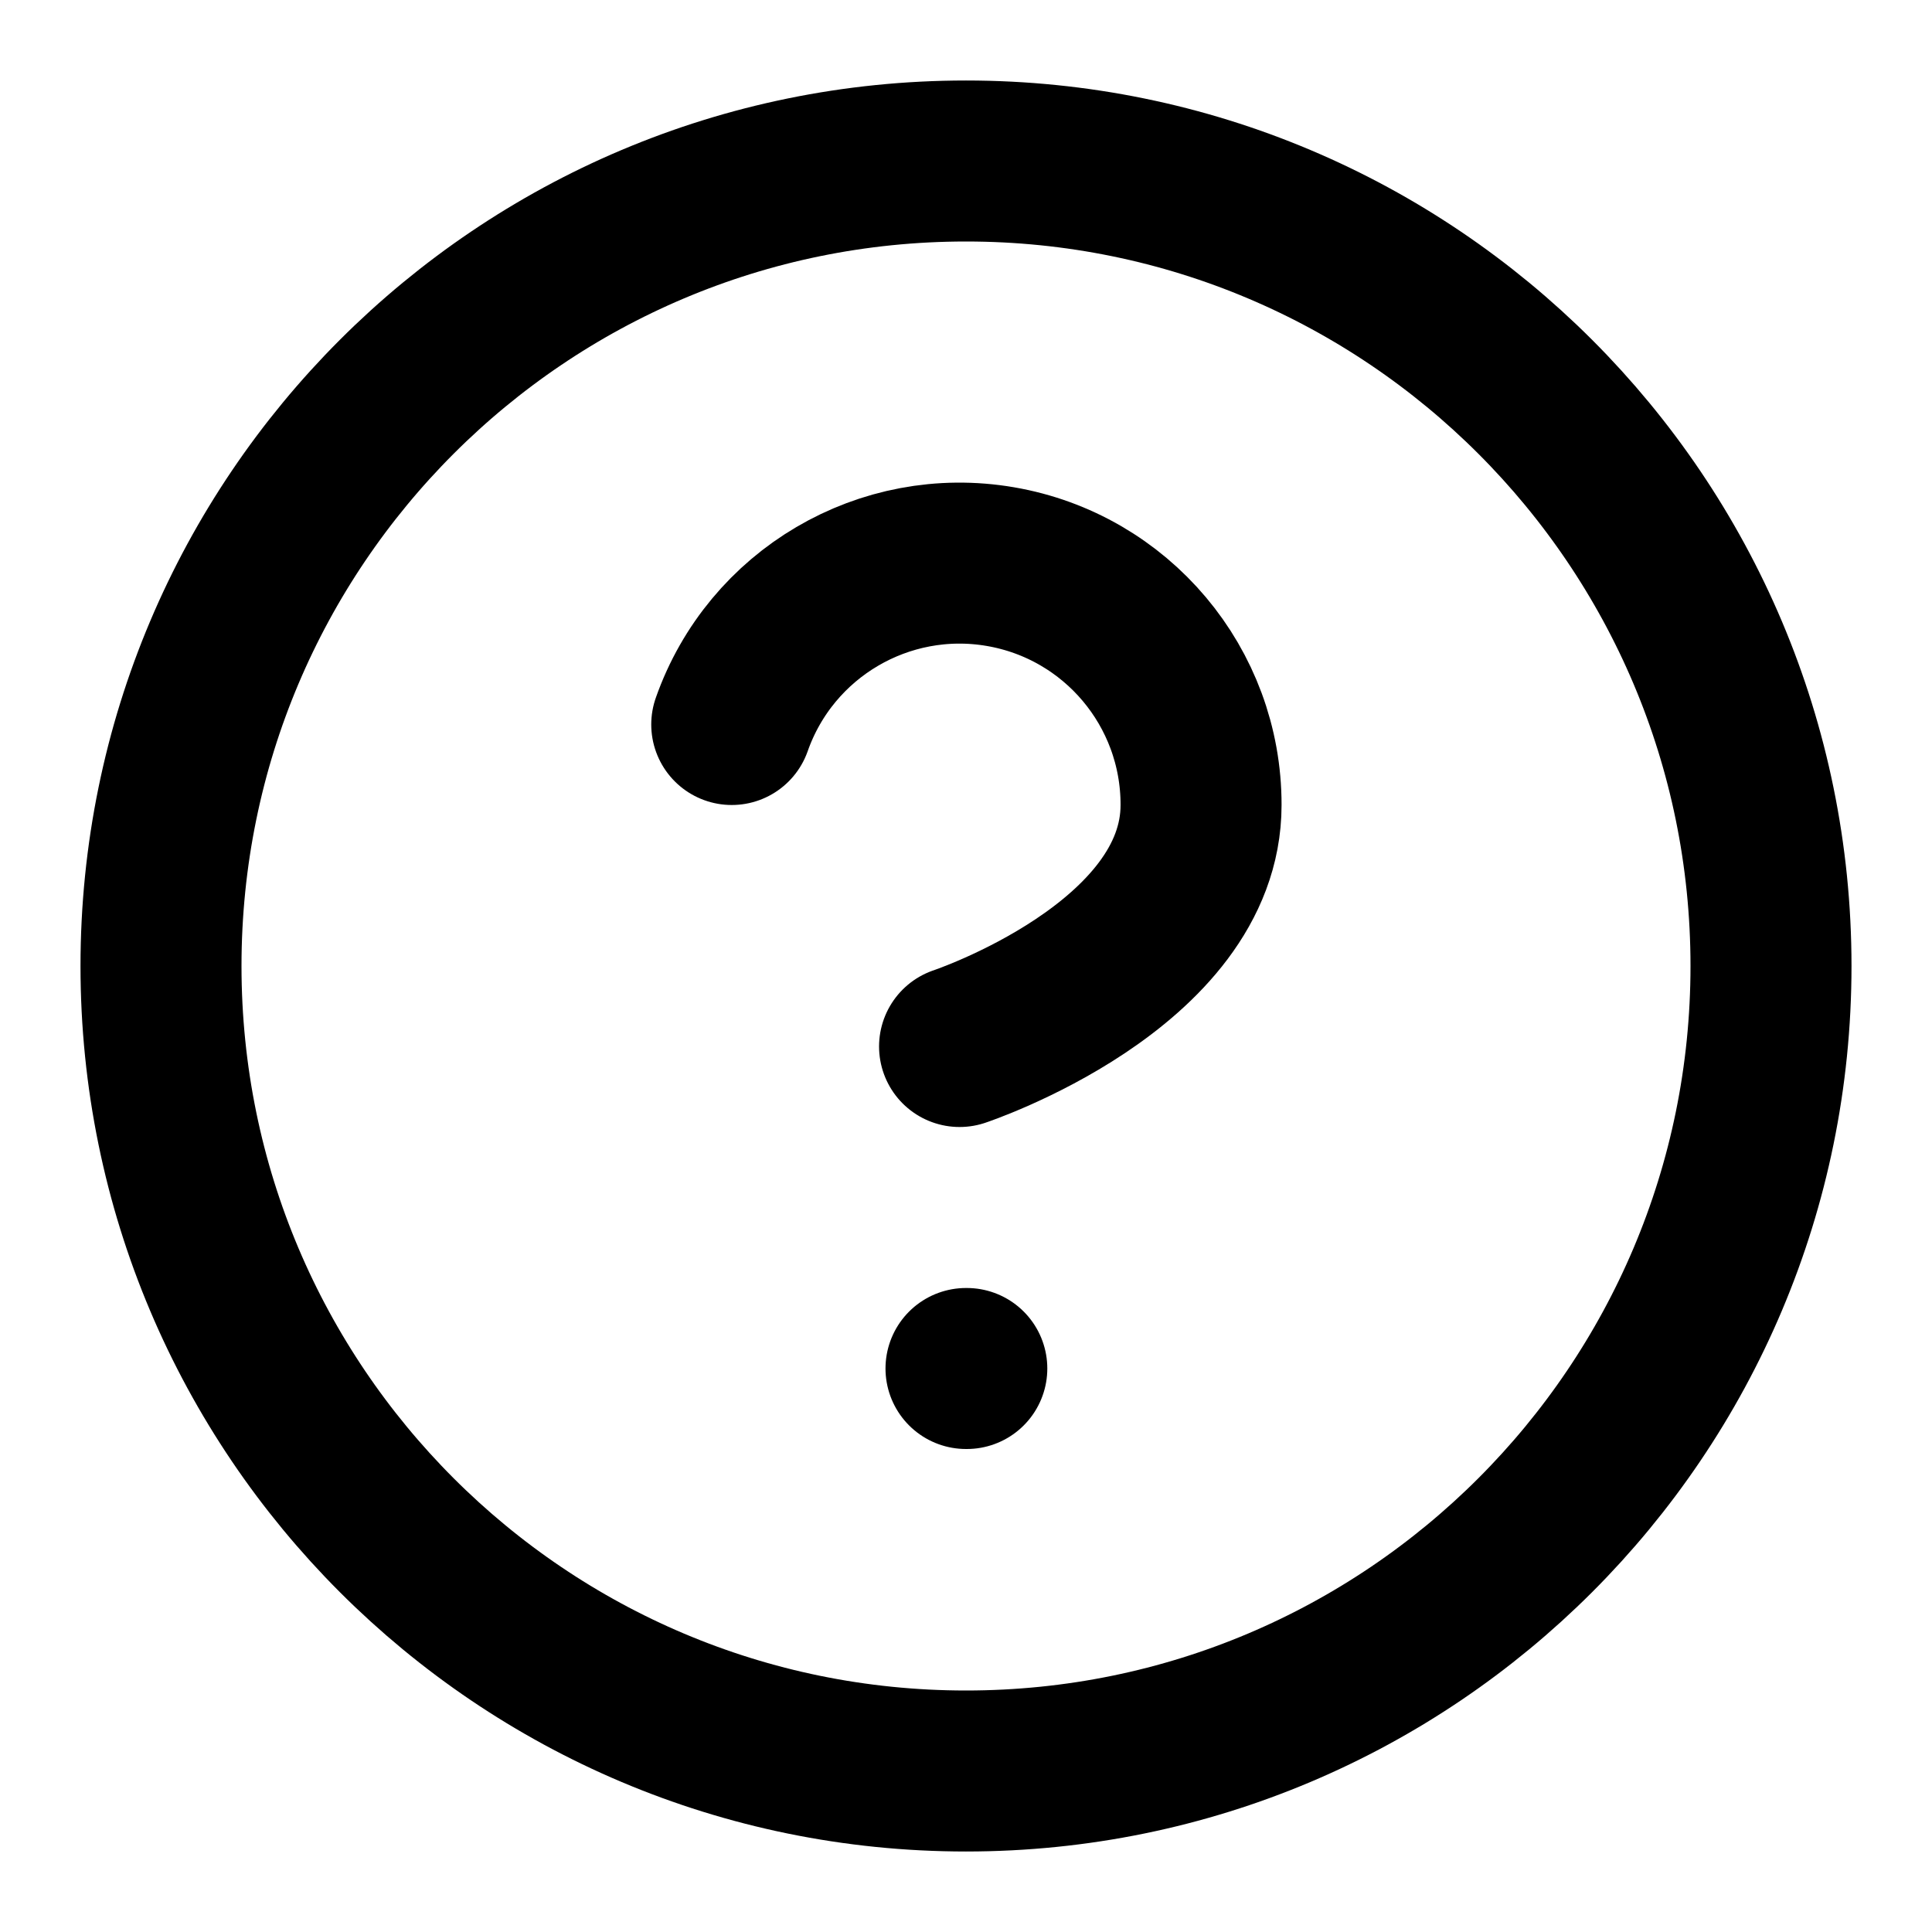
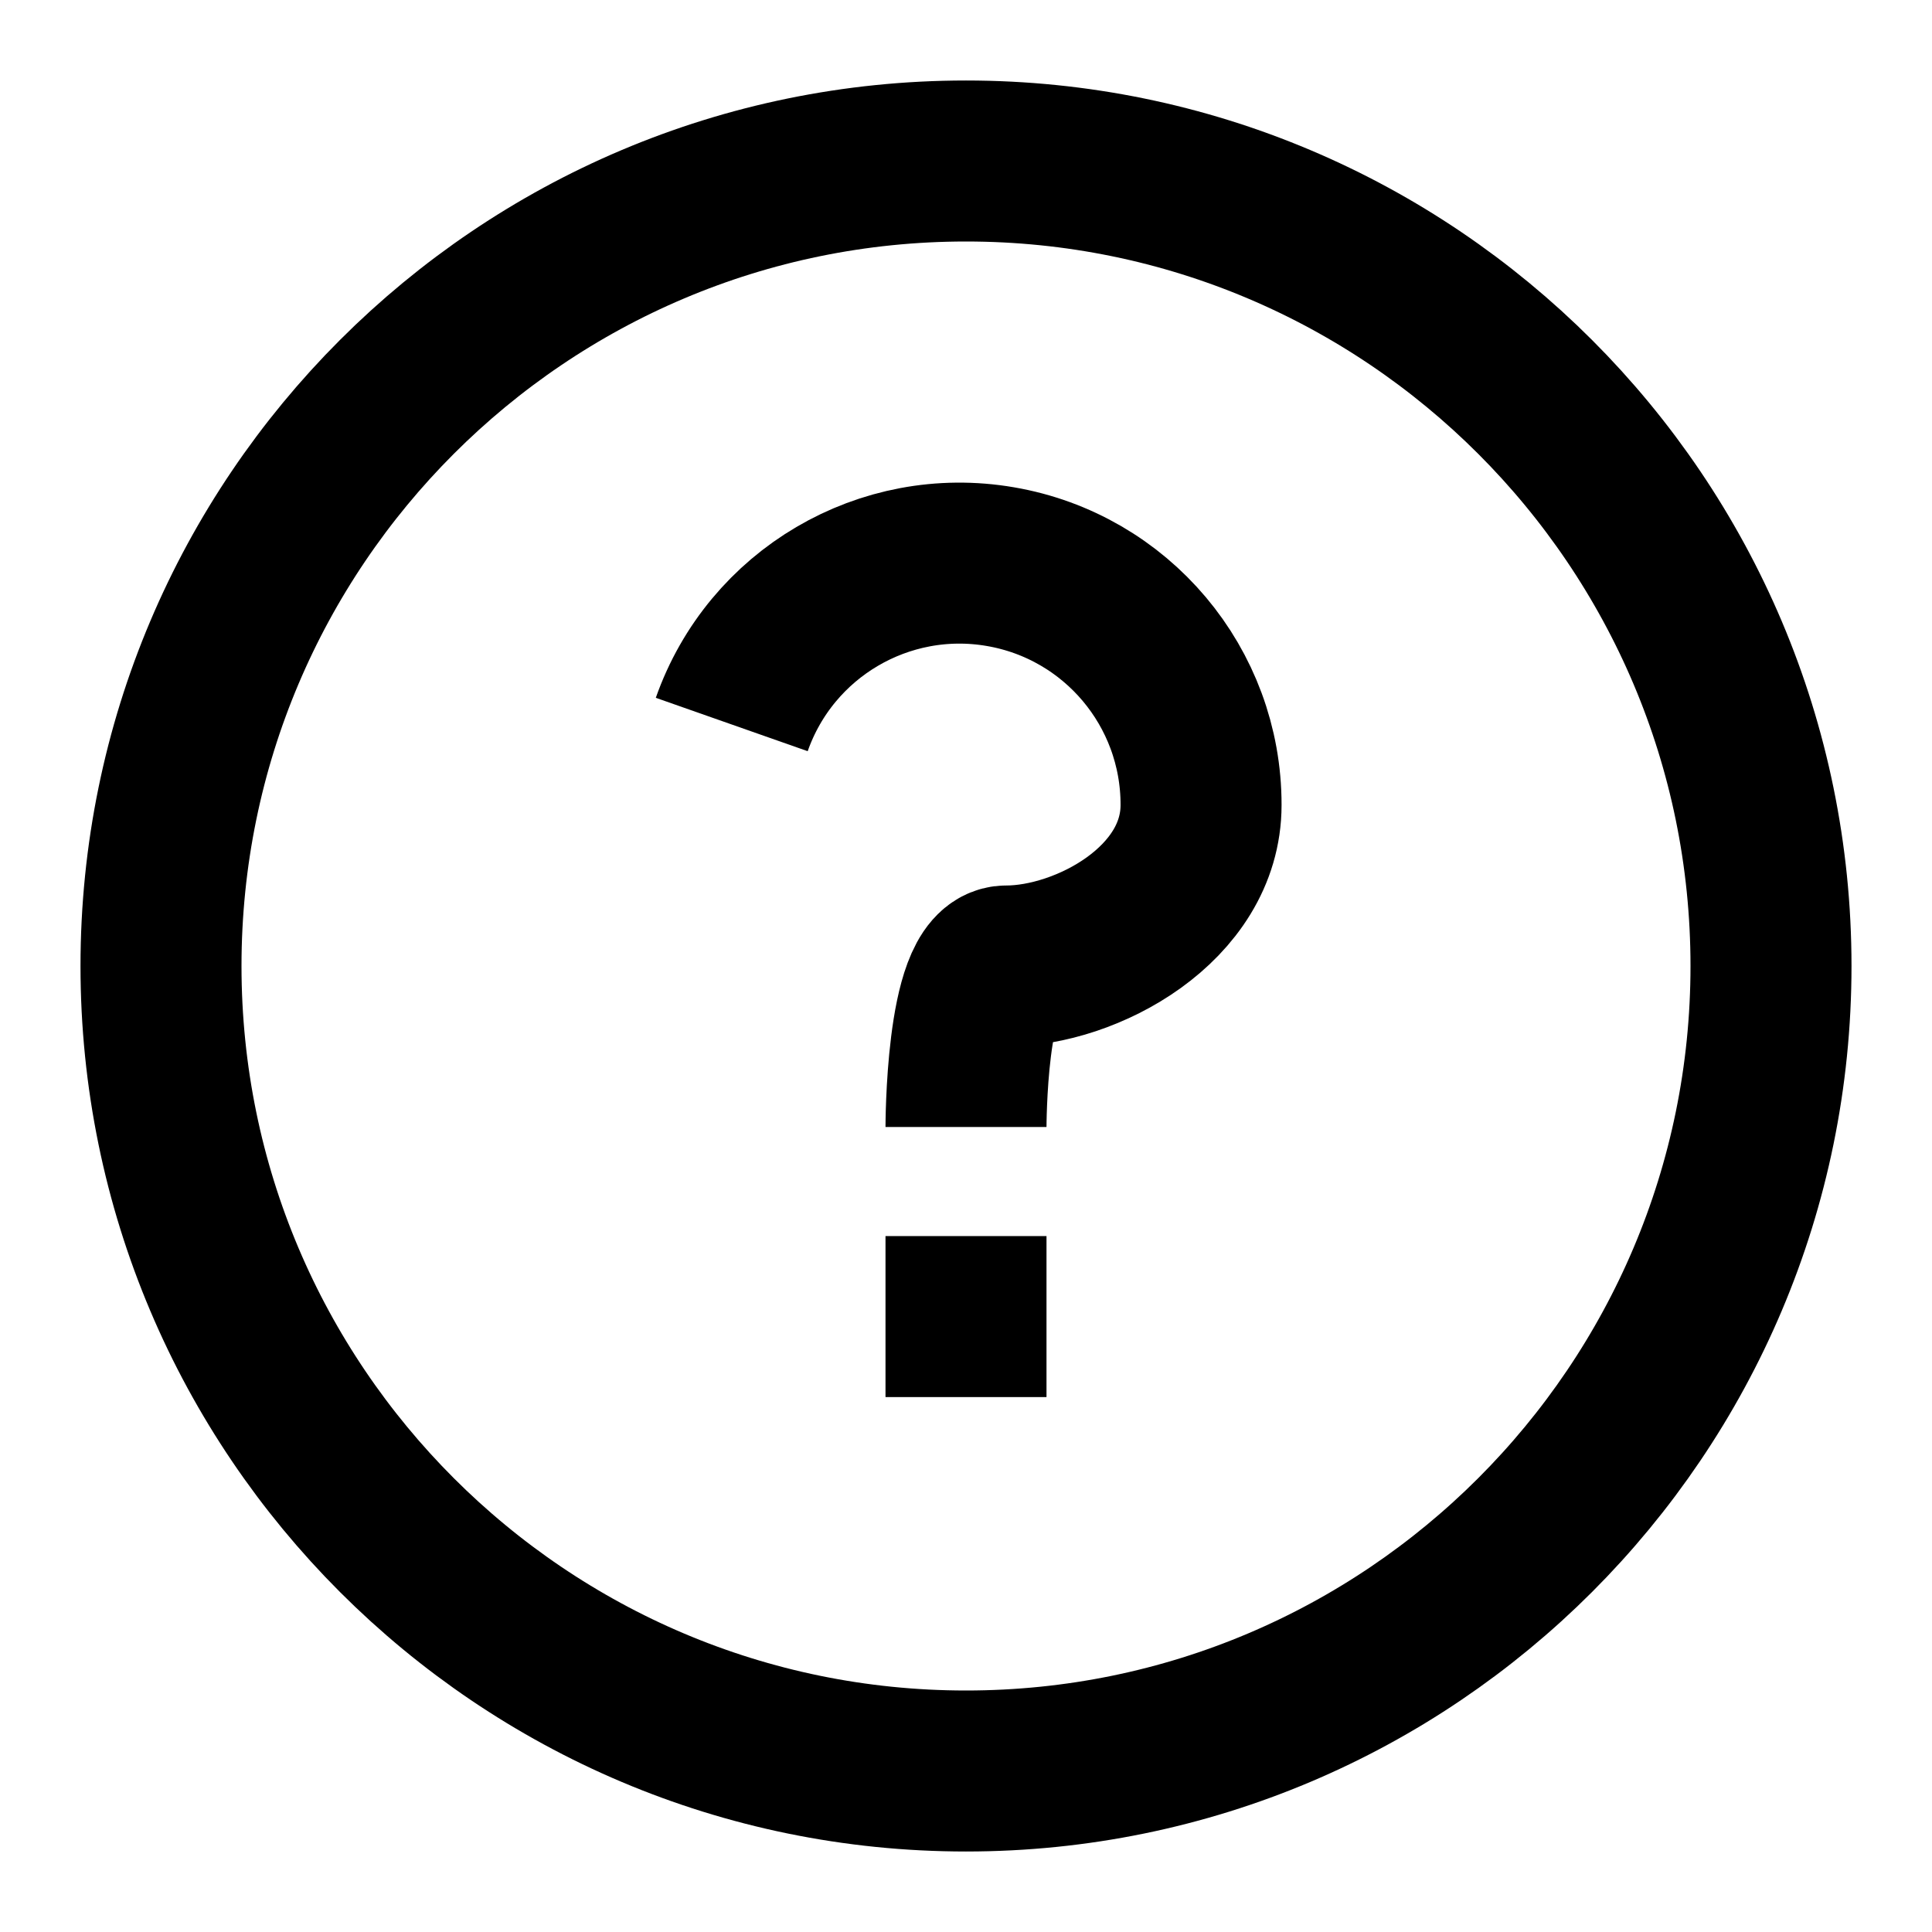
- <svg xmlns="http://www.w3.org/2000/svg" width="24" height="24" viewBox="0 0 24 24" fill="none" stroke="currentColor" stroke-width="2" stroke-linecap="round" stroke-linejoin="round" class="feather feather-help-circle">
-   <circle cx="12" cy="12" r="10" />
-   <path d="M9.09 9a3 3 0 0 1 5.83 1c0 2-3 3-3 3" />
-   <line x1="12" y1="17" x2="12.01" y2="17" />
+ <svg xmlns="http://www.w3.org/2000/svg" width="24" height="24" viewBox="0 0 24 24" fill="none">
+   <path d="M12 2C17.519 2 22 6.481 22 12C22 17.519 17.519 22 12 22C6.481 22 2 17.519 2 12C2 6.481 6.481 2 12 2Z" stroke="currentColor" stroke-width="2" stroke-linejoin="round" />
+   <path d="M9.09 9C9.575 7.62 10.985 6.791 12.427 7.039C13.869 7.286 14.922 8.537 14.92 10C14.92 11.234 13.494 12 12.5 12C12 12 12 14 12 14" stroke="currentColor" stroke-width="2" stroke-linejoin="round" />
+   <path d="M12 15.355V16.355V17.355" stroke="currentColor" stroke-width="2" />
</svg>
